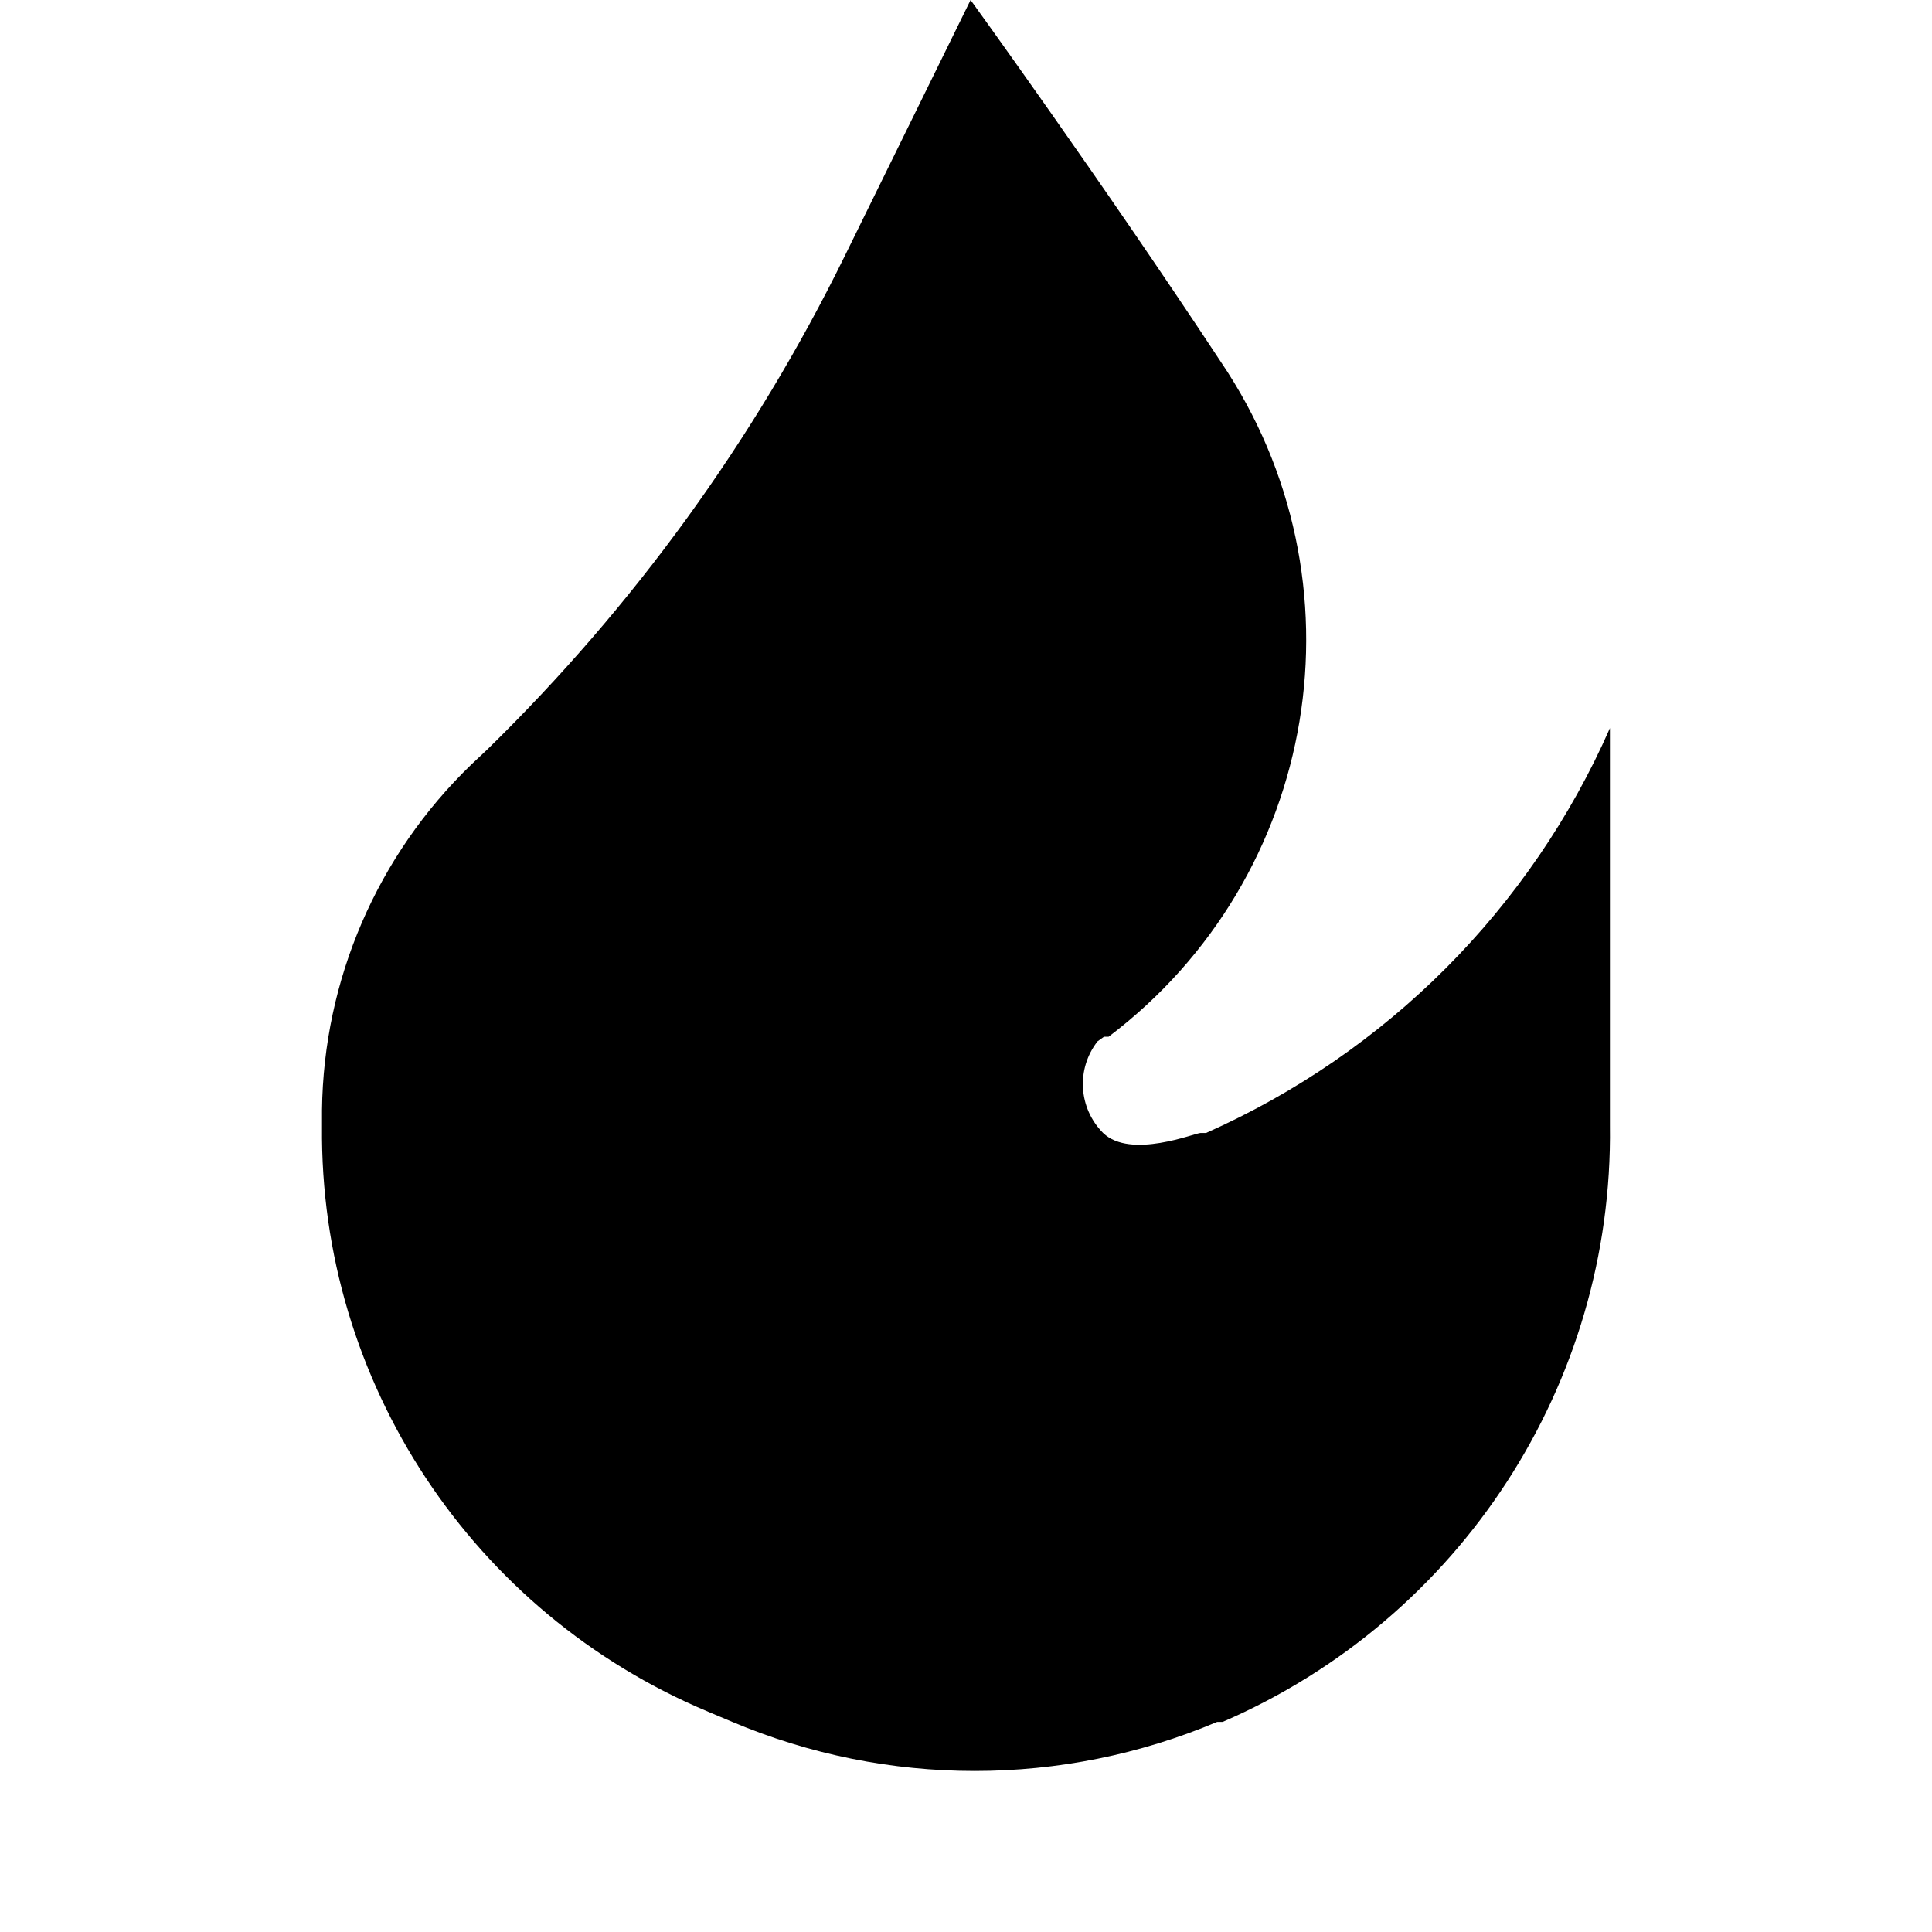
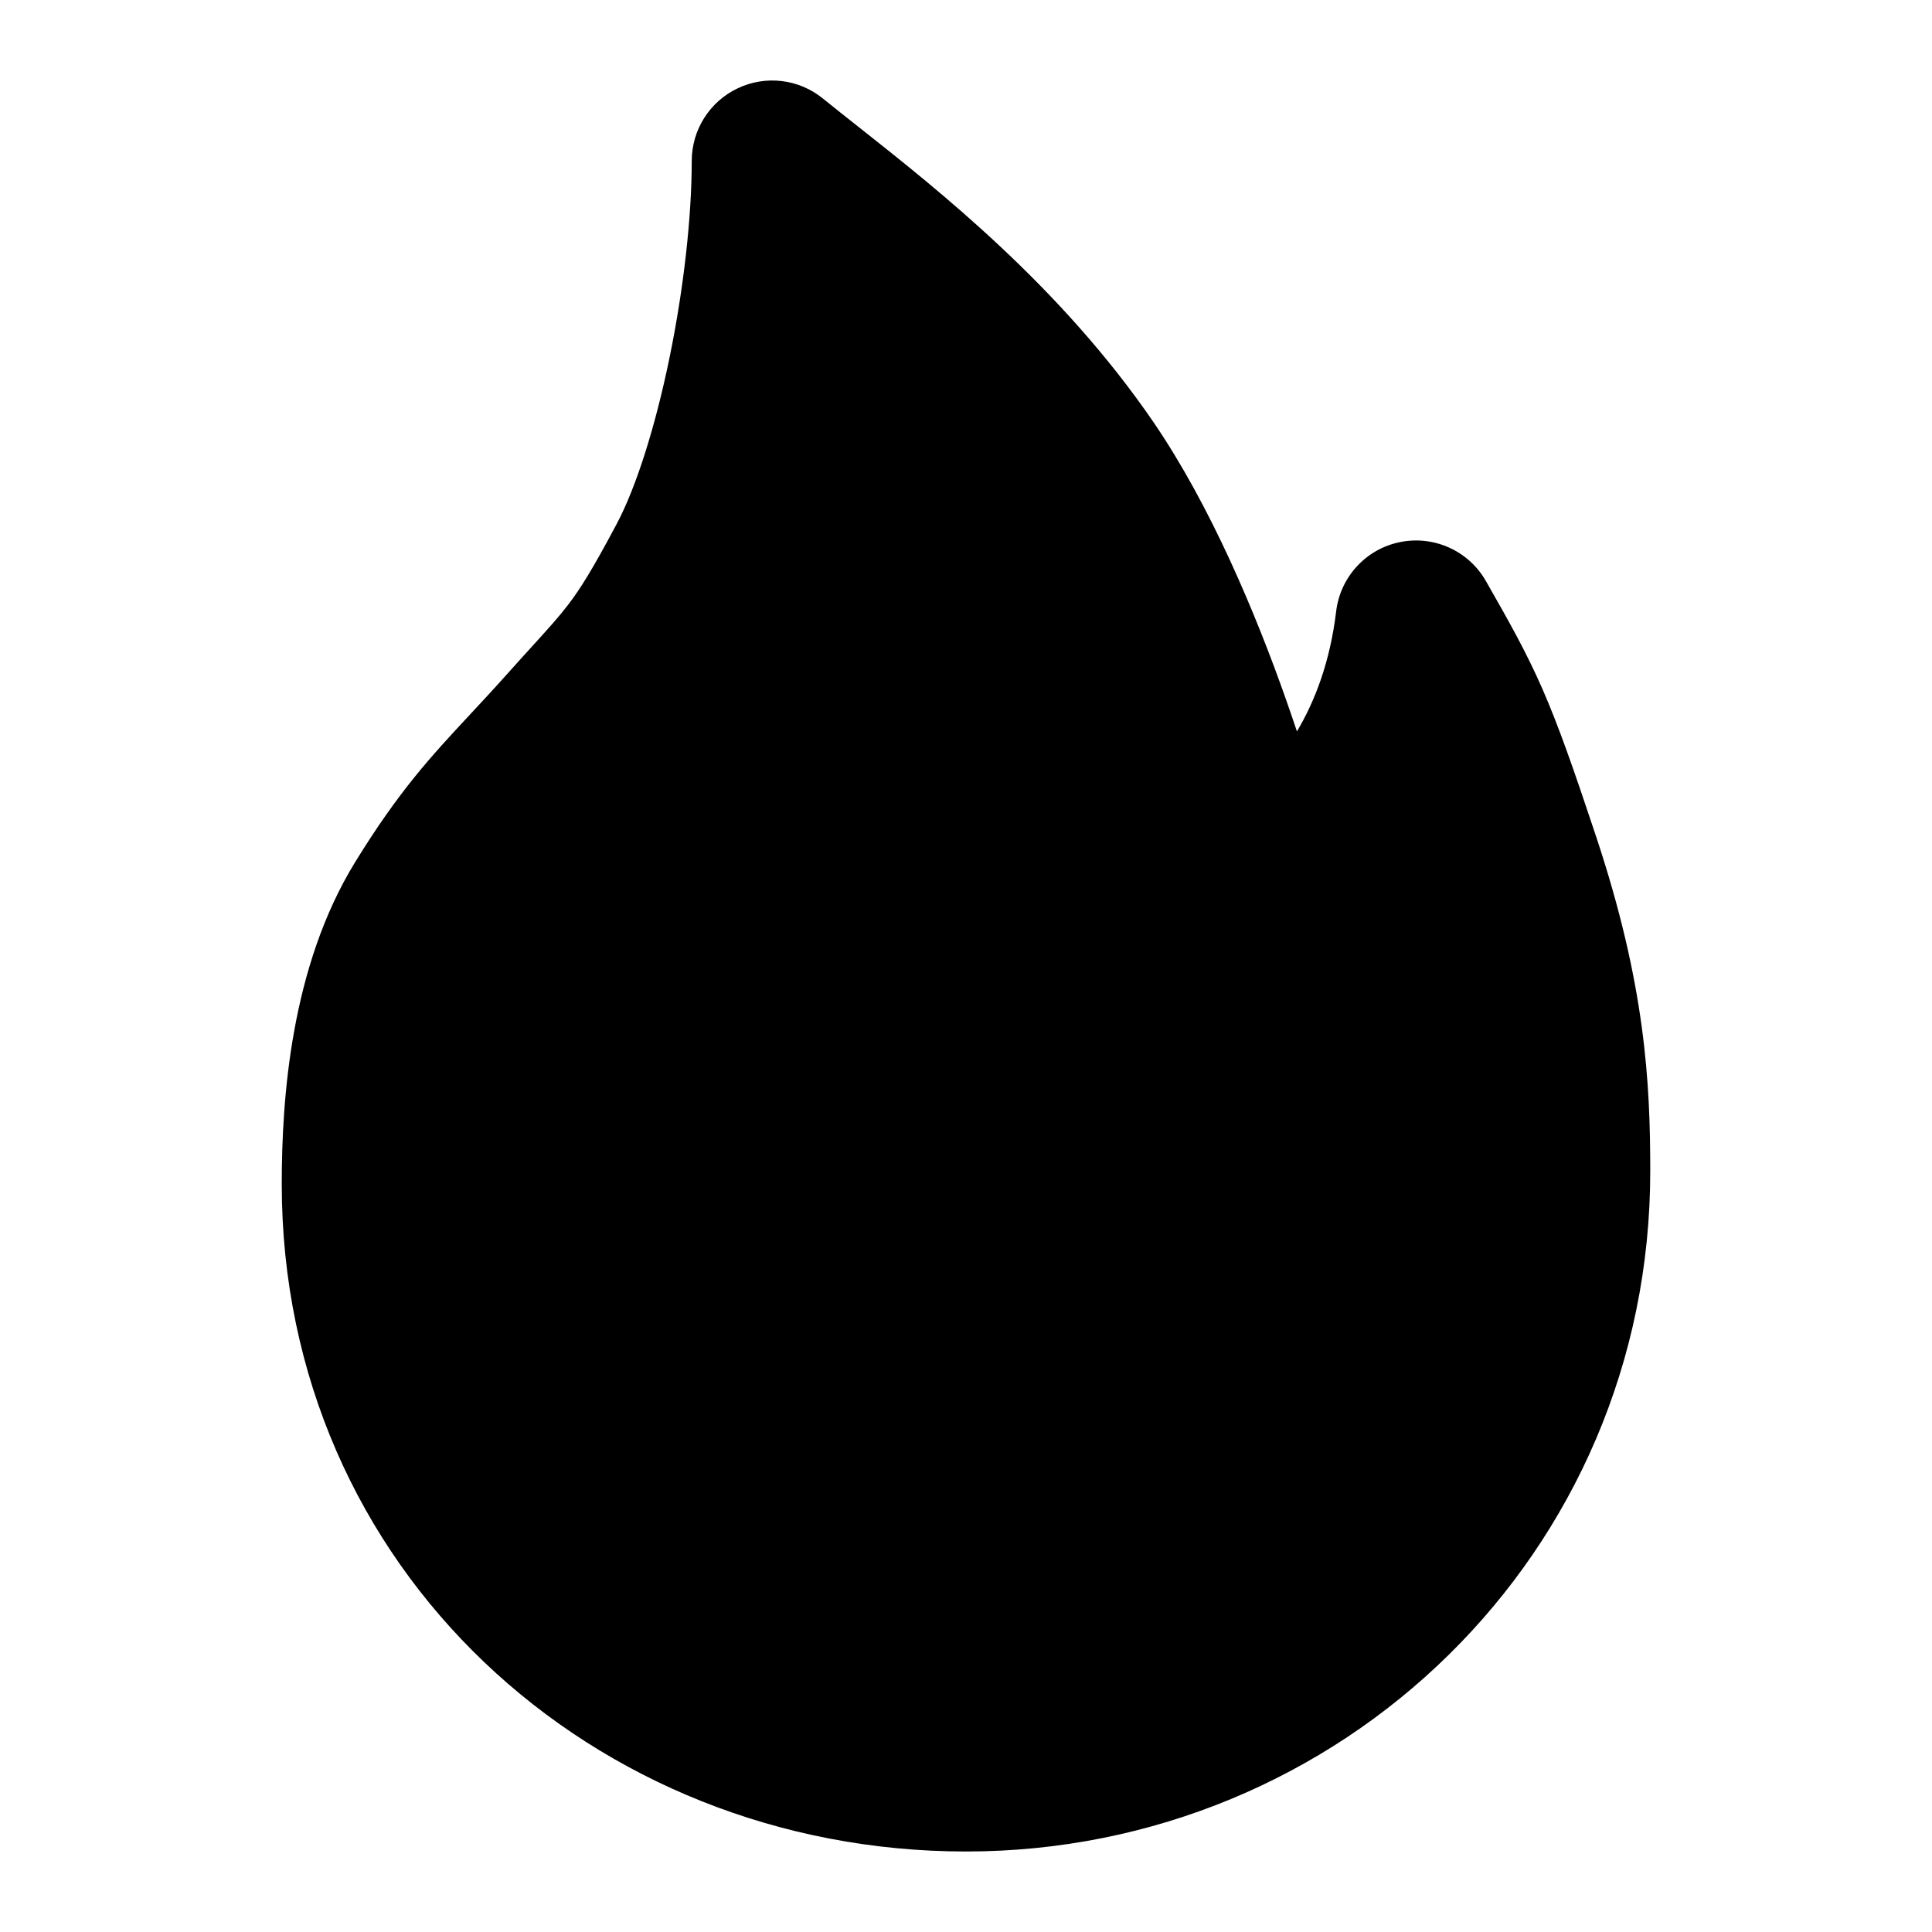
<svg xmlns="http://www.w3.org/2000/svg" viewBox="0 0 24 24" fill="none">
-   <path d="M12.057 0L10.491 3.186C9.373 5.462 7.873 7.531 6.057 9.307L5.852 9.5C4.685 10.627 4.019 12.171 4 13.79V13.994C3.969 17.163 5.866 20.036 8.8 21.265L9.097 21.39C11.021 22.203 13.195 22.203 15.12 21.39H15.188C18.144 20.111 20.041 17.191 19.999 13.983V9.045C19.014 11.285 17.225 13.078 14.982 14.074C14.982 14.074 14.982 14.074 14.914 14.074C14.845 14.074 14.045 14.404 13.703 14.074C13.396 13.765 13.367 13.279 13.634 12.936L13.714 12.879H13.771C16.395 10.894 17.006 7.215 15.165 4.494C13.68 2.241 12.057 0 12.057 0Z" fill="currentColor" />
+   <path d="M10.225 1.226C9.926 0.981 9.513 0.931 9.164 1.097C8.815 1.262 8.593 1.614 8.593 2C8.593 2.687 8.495 3.573 8.32 4.429C8.142 5.299 7.903 6.053 7.66 6.51C7.358 7.078 7.205 7.321 7.054 7.517C6.938 7.668 6.825 7.792 6.636 8.001C6.543 8.103 6.43 8.227 6.29 8.384C6.126 8.568 5.976 8.728 5.834 8.881C5.353 9.398 4.958 9.822 4.412 10.709C3.611 12.011 3.5 13.653 3.5 14.709C3.5 19.492 7.374 23 12 23C16.655 23 20.5 19.304 20.5 14.549C20.5 13.45 20.44 12.235 19.827 10.39C19.543 9.536 19.359 9.013 19.163 8.564C18.963 8.107 18.759 7.744 18.459 7.219C18.246 6.844 17.815 6.648 17.392 6.734C16.969 6.819 16.649 7.167 16.598 7.596C16.523 8.22 16.336 8.707 16.111 9.086C16.068 8.956 16.022 8.823 15.974 8.686C15.598 7.618 15.039 6.286 14.335 5.253C13.182 3.565 11.664 2.366 10.672 1.582C10.507 1.452 10.357 1.333 10.225 1.226Z" fill="currentCOlor" />
</svg>
